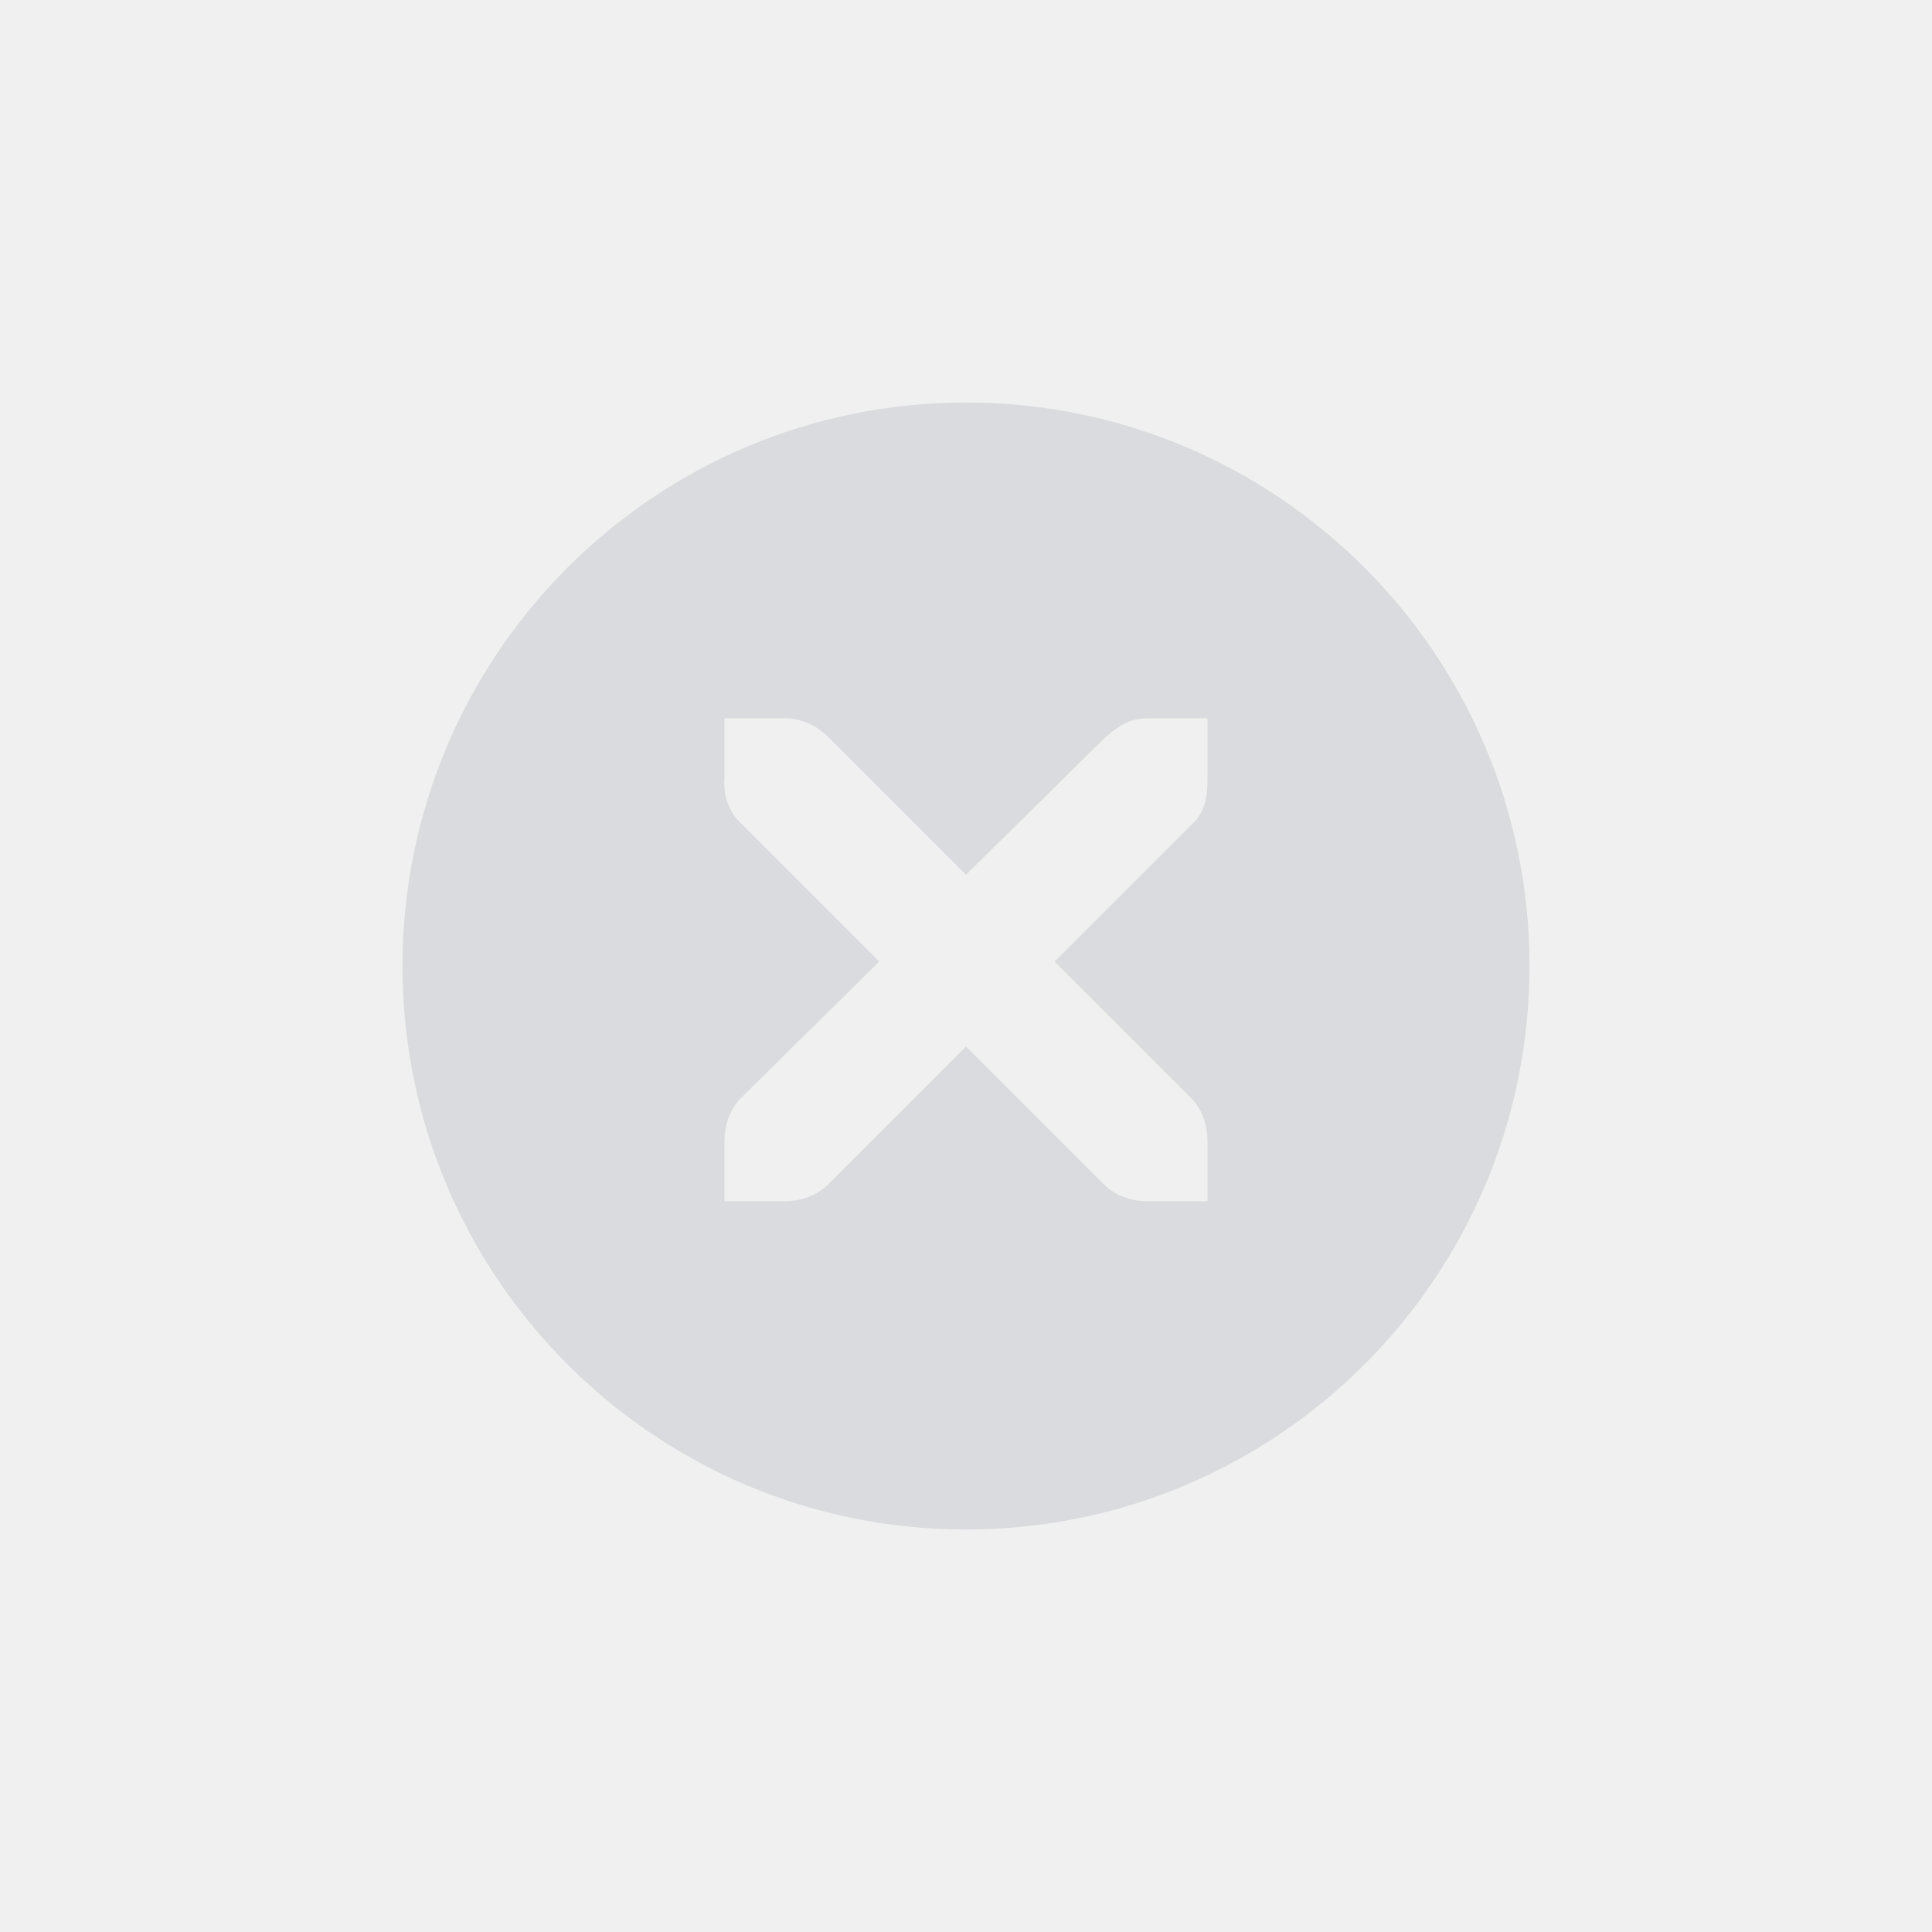
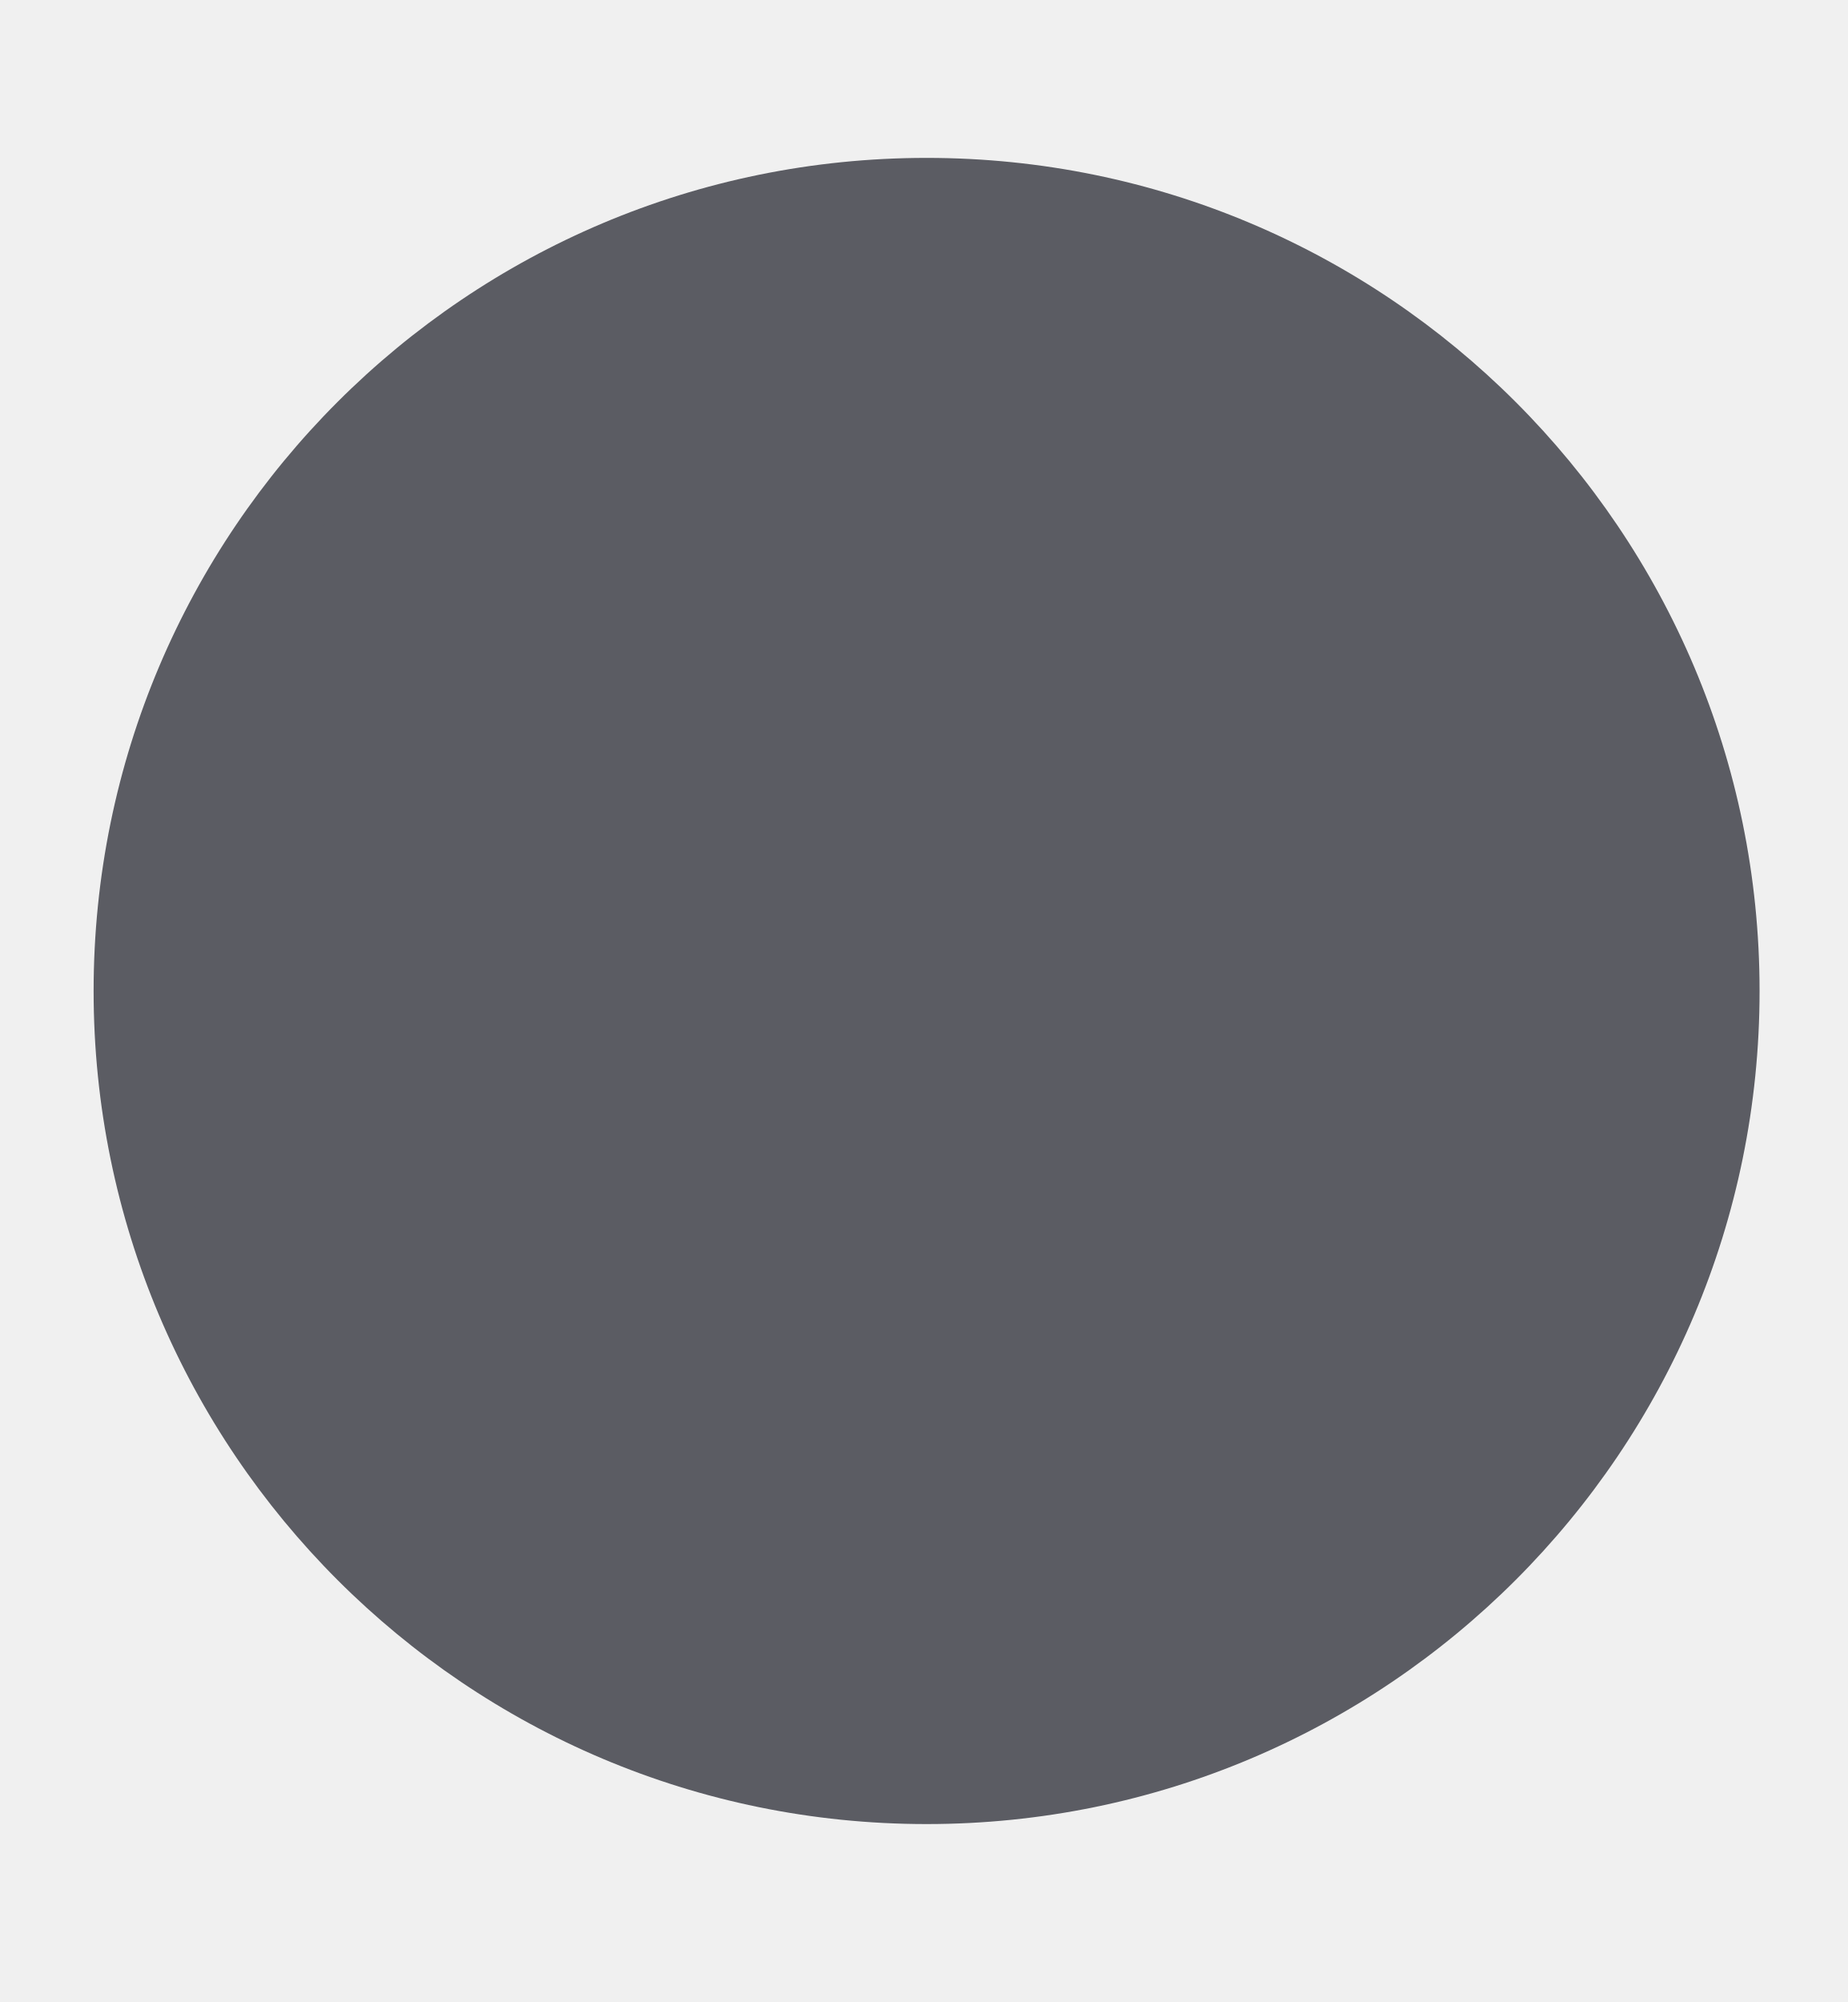
- <svg xmlns="http://www.w3.org/2000/svg" width="24" height="24" id="svg4306" version="1.1" style="enable-background:new">
-   <defs id="defs4308">
-     <linearGradient id="linearGradient3770">
-       <stop style="stop-color:#000000;stop-opacity:0.628;" offset="0" id="stop3772" />
-       <stop style="stop-color:#000000;stop-opacity:0.498;" offset="1" id="stop3774" />
-     </linearGradient>
-     <linearGradient id="linearGradient4882">
-       <stop style="stop-color:#ffffff;stop-opacity:1;" offset="0" id="stop4884" />
-       <stop style="stop-color:#ffffff;stop-opacity:0;" offset="1" id="stop4886" />
-     </linearGradient>
-     <linearGradient id="linearGradient3784-6">
-       <stop style="stop-color:#ffffff;stop-opacity:0.216;" offset="0" id="stop3786-4" />
-       <stop style="stop-color:#ffffff;stop-opacity:0;" offset="1" id="stop3788-6" />
-     </linearGradient>
-     <linearGradient id="linearGradient4892">
-       <stop id="stop4894" offset="0" style="stop-color:#2f3a42;stop-opacity:1;" />
-       <stop id="stop4896" offset="1" style="stop-color:#1d242a;stop-opacity:1;" />
-     </linearGradient>
-     <linearGradient id="linearGradient4882-4">
-       <stop id="stop4884-9" offset="0" style="stop-color:#728495;stop-opacity:1;" />
-       <stop id="stop4886-9" offset="1" style="stop-color:#617c95;stop-opacity:0;" />
-     </linearGradient>
-   </defs>
-   <g id="layer1" transform="translate(0,-1028.362)">
-     <g style="display:inline;opacity:0.4" id="titlebutton-close-backdrop-dark" transform="translate(-641,1218)">
-       <g id="g4927-9-2-8-0" style="display:inline;opacity:1" transform="translate(-678,-432.6378)">
-         <g transform="translate(-103,0)" style="display:inline;opacity:1" id="g4490-6-5-2-5-3-3">
-           <g id="g4092-0-2-21-0-9-7-0" style="display:inline" transform="translate(58,0)">
-             <path style="fill:#b9bcc2;fill-opacity:1;stroke:none;stroke-width:0;stroke-linecap:butt;stroke-linejoin:miter;stroke-miterlimit:4;stroke-dasharray:none;stroke-dashoffset:0;stroke-opacity:1" d="m 414,58 a 7,7 0 0 0 -7,7 7,7 0 0 0 7,7 7,7 0 0 0 7,-7 7,7 0 0 0 -7,-7 z m -3,3.922 0.75,0 c 0.008,-9e-5 0.016,-3.45e-4 0.023,0 0.191,0.008 0.382,0.096 0.516,0.234 L 414,63.867 415.734,62.156 c 0.199,-0.173 0.335,-0.229 0.516,-0.234 l 0.75,0 0,0.75 c 0,0.215 -0.026,0.413 -0.188,0.562 l -1.711,1.711 1.688,1.688 C 416.93,66.774 417,66.973 417,67.172 l 0,0.75 -0.75,0 c -0.199,-8e-6 -0.398,-0.07 -0.539,-0.211 L 414,66 l -1.711,1.711 c -0.141,0.141 -0.34,0.211 -0.539,0.211 l -0.75,0 0,-0.75 c 0,-0.199 0.07,-0.398 0.211,-0.539 l 1.711,-1.688 -1.711,-1.711 C 411.053,63.088 410.984,62.882 411,62.672 l 0,-0.75 z" transform="translate(962,190)" id="path4068-7-5-9-6-5-8-3" />
+ <svg xmlns="http://www.w3.org/2000/svg" width="12" height="13" id="svg2" version="1.1">
+   <defs id="defs4" />
+   <g id="layer1" transform="translate(-671.1429,-651.5765)">
+     <g transform="matrix(0.1265625,0,0,-0.1265625,672.0709,663.0964)" id="g4090">
+       <g transform="scale(0.1,0.1)" id="g4092">
+         <g transform="matrix(10,0,0,10,3.128401,-0.3630997)" id="g4195">
+           <g transform="scale(0.1,0.1)" id="g4197">
+             <path id="path4199" style="fill:#5b5c63;fill-opacity:1;fill-rule:evenodd;stroke:none" d="m 399.012,-25.291 c 236.063,0 427.43,191.364 427.43,427.43 0,236.059 -191.367,427.426 -427.43,427.426 -236.062,0 -427.429,-191.367 -427.429,-427.426 0,-236.066 191.367,-427.43 427.429,-427.43" />
+             <path id="path4201" style="fill:#5b5c63;fill-opacity:1;fill-rule:evenodd;stroke:none" d="m 399.012,11.061 c 215.985,0 391.078,175.09 391.078,391.078 0,215.98 -175.093,391.074 -391.078,391.074 -215.984,0 -391.078,-175.094 -391.078,-391.074 0,-215.988 175.094,-391.078 391.078,-391.078" />
          </g>
        </g>
-         <g id="g4778-2-68-8-7-6" transform="translate(1323,246.8672)" style="fill:#ffffff;fill-opacity:1">
-           <g style="display:inline;fill:#ffffff;fill-opacity:1" id="layer9-9-4-4-1-1-0" transform="translate(-60,-518)" />
-           <g id="layer10-2-1-8-0-4-0" transform="translate(-60,-518)" style="fill:#ffffff;fill-opacity:1" />
-           <g id="layer11-16-4-9-6-9-6" transform="translate(-60,-518)" style="fill:#ffffff;fill-opacity:1" />
-           <g transform="matrix(0.75,0,0,0.75,2,2.054688)" id="g2996-76-5-96-3-0" style="fill:#ffffff;fill-opacity:1">
-             <g transform="translate(-60,-518)" id="layer12-4-5-7-9-4-0" style="fill:#ffffff;fill-opacity:1">
-               <g transform="translate(19,-242)" id="layer4-4-1-9-5-6-3-3" style="display:inline;fill:#ffffff;fill-opacity:1" />
-             </g>
-           </g>
-           <g id="layer13-2-6-11-3-1-8" transform="translate(-60,-518)" style="fill:#ffffff;fill-opacity:1" />
-           <g id="layer14-4-0-33-2-4-4" transform="translate(-60,-518)" style="fill:#ffffff;fill-opacity:1" />
-           <g id="layer15-7-3-0-6-6-6" transform="translate(-60,-518)" style="fill:#ffffff;fill-opacity:1" />
-         </g>
      </g>
-       <rect y="-185.638" x="645" height="16" width="16" id="rect17883-39-99-8-6" style="display:inline;opacity:1;fill:none;fill-opacity:1;stroke:none;stroke-width:1;stroke-linecap:butt;stroke-linejoin:miter;stroke-miterlimit:4;stroke-dasharray:none;stroke-dashoffset:0;stroke-opacity:0" />
    </g>
  </g>
</svg>
